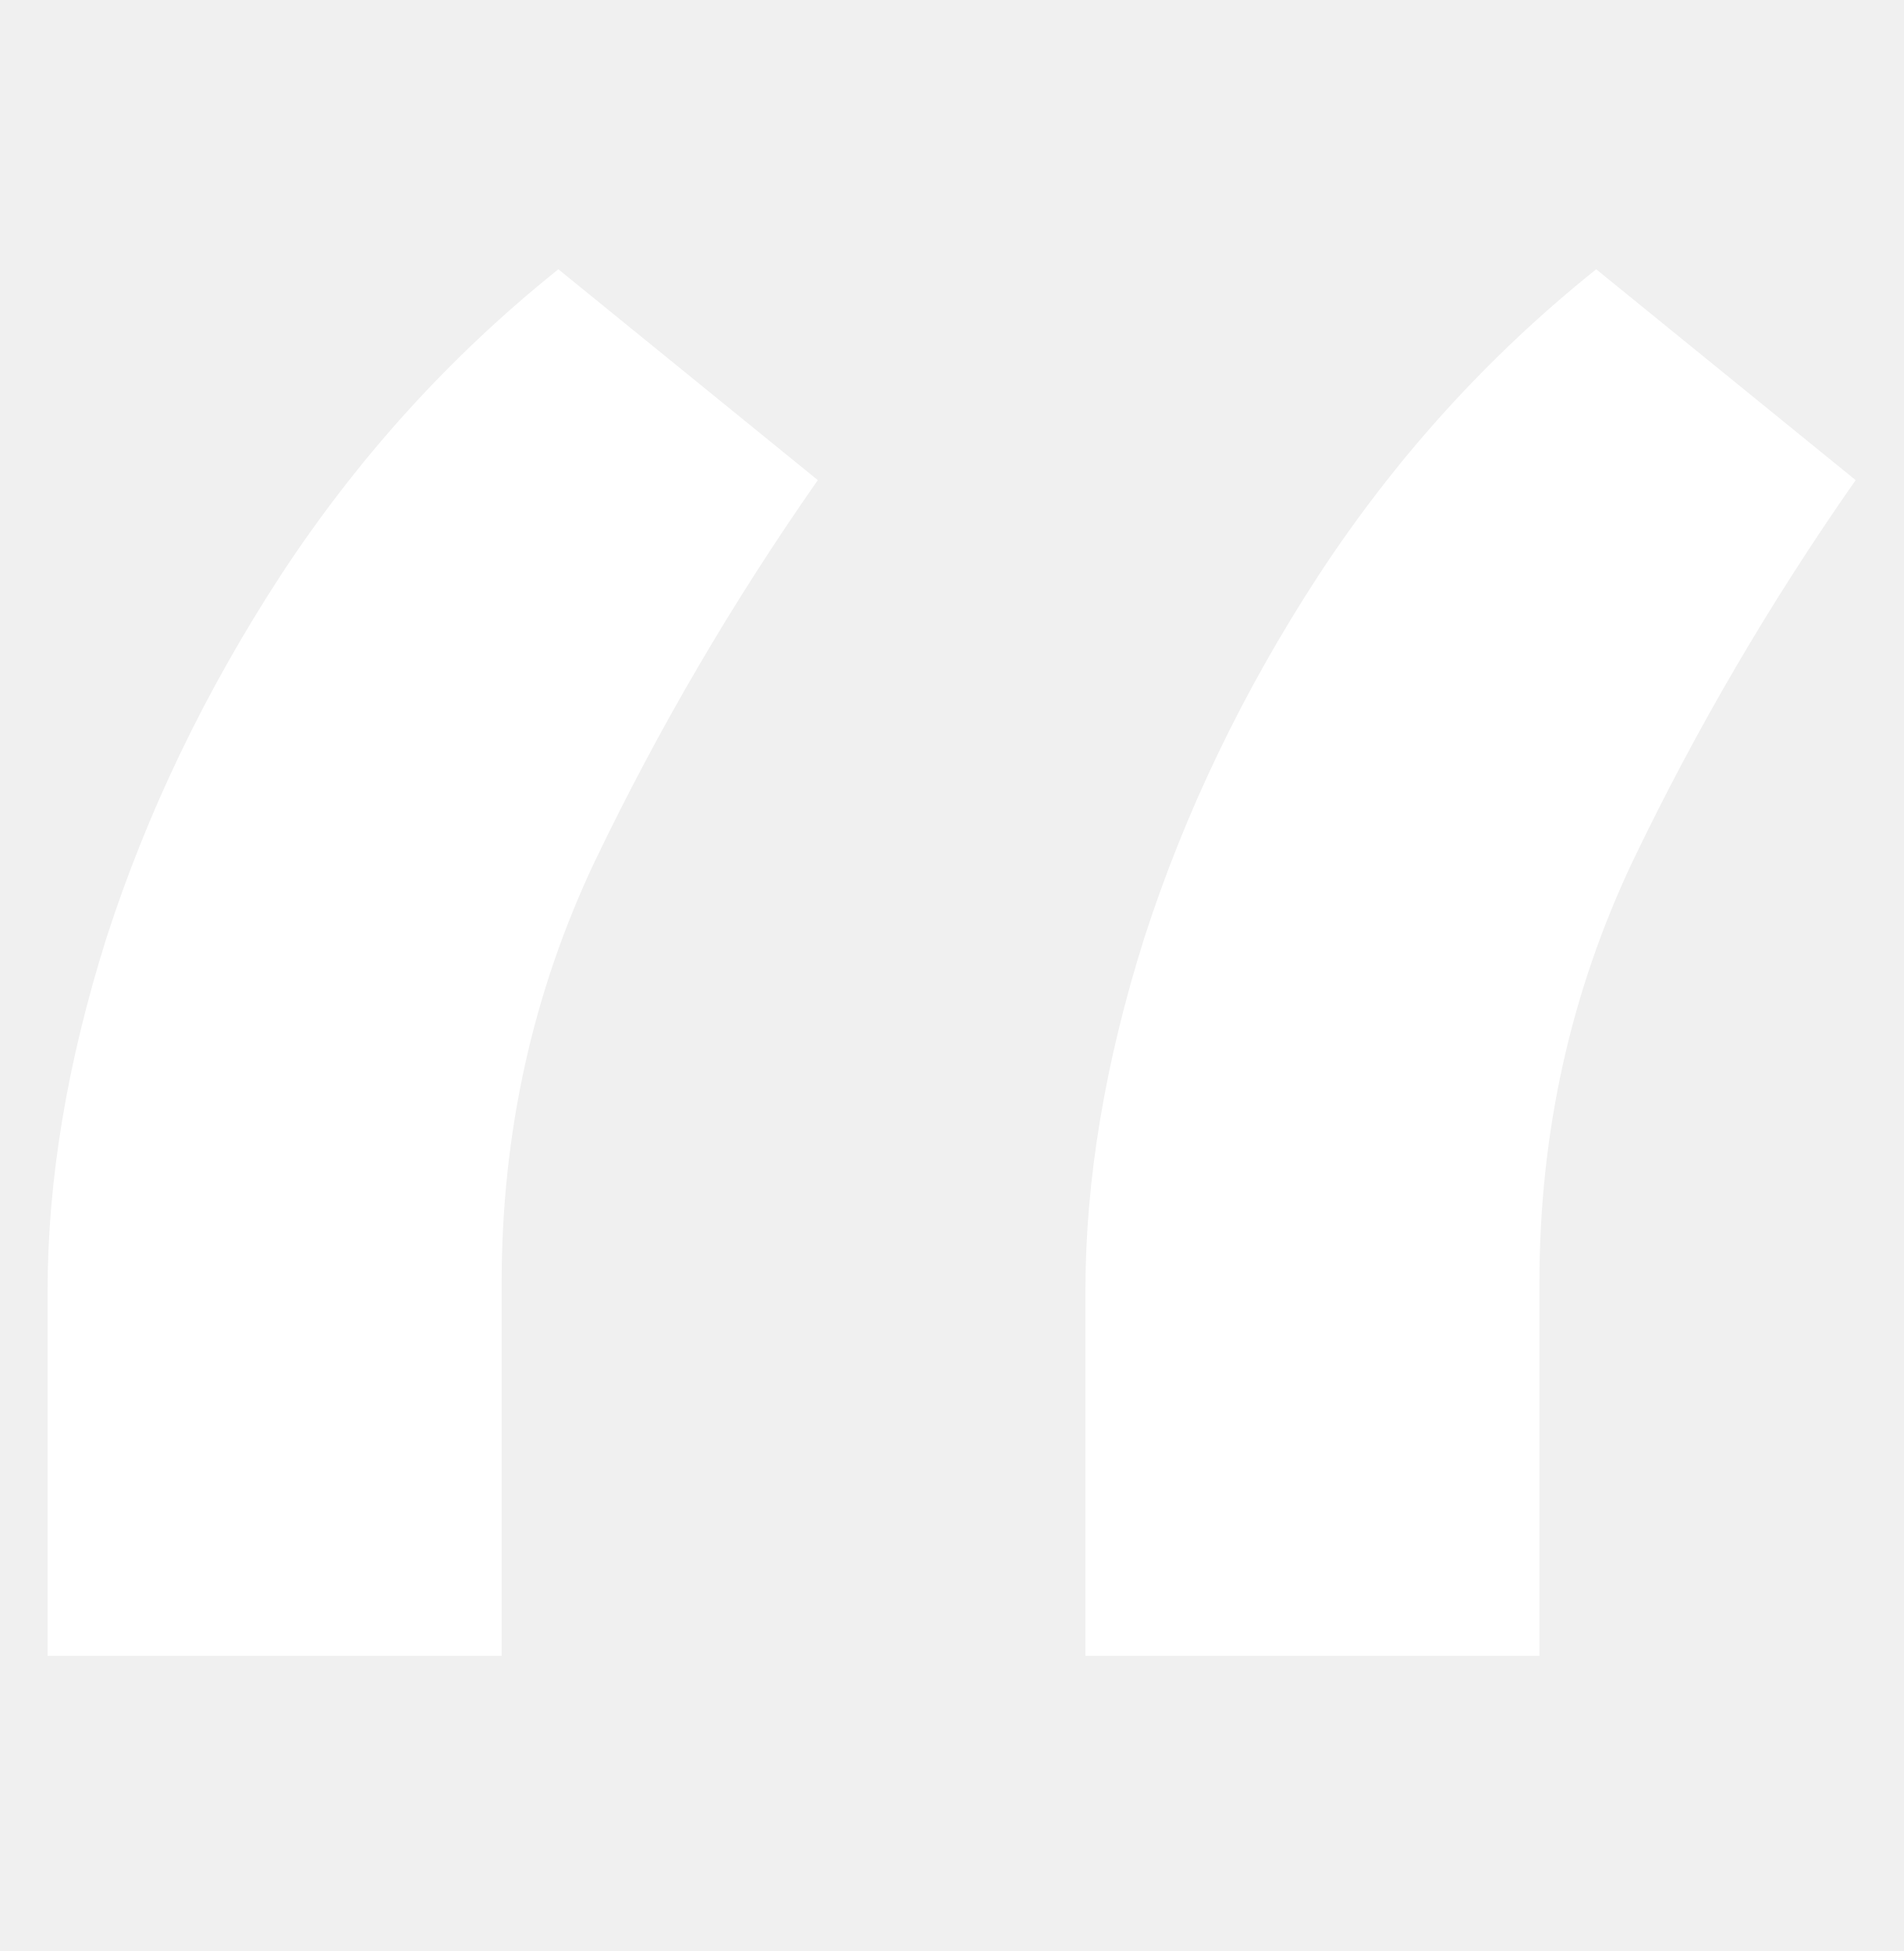
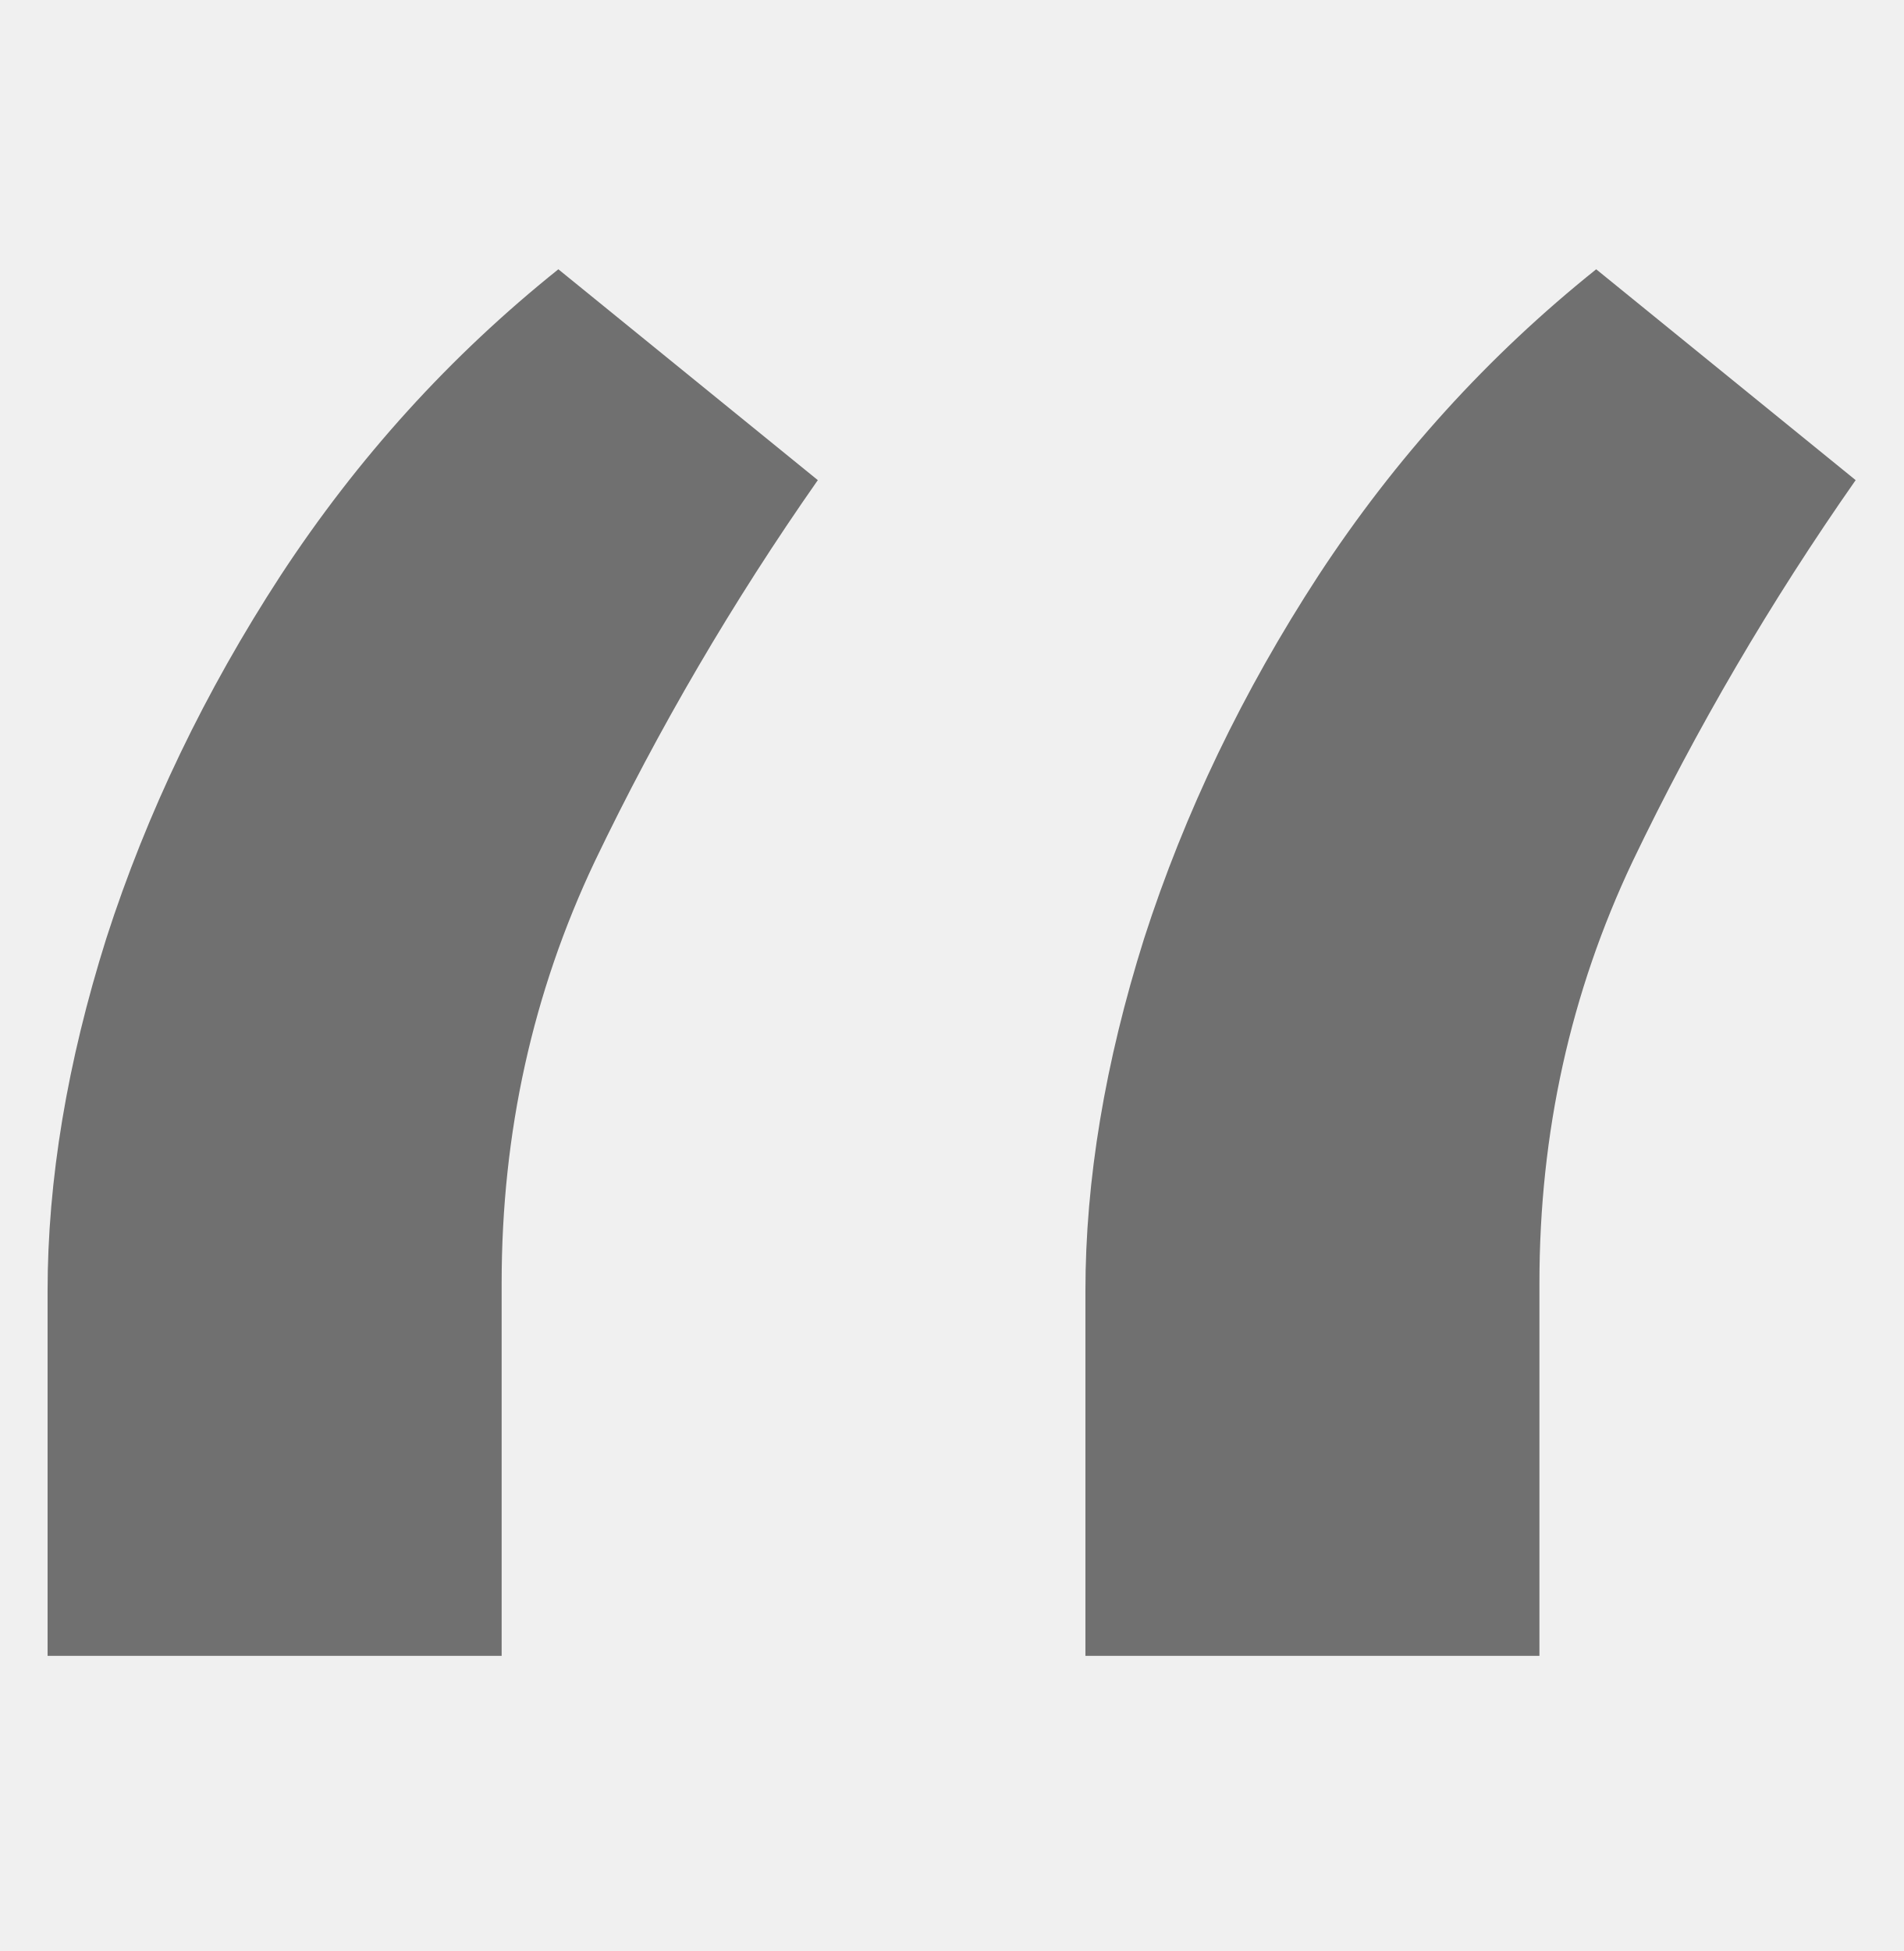
<svg xmlns="http://www.w3.org/2000/svg" width="40" height="41" viewBox="0 0 40 41" fill="none">
-   <path d="M1 34.798V27.13C1 24.801 1.412 22.33 2.235 19.718C3.087 17.076 4.309 14.534 5.899 12.092C7.518 9.621 9.463 7.477 11.735 5.659L17.188 10.09C15.399 12.646 13.837 15.315 12.502 18.099C11.196 20.854 10.543 23.807 10.543 26.96V34.798H1ZM22.812 34.798V27.13C22.812 24.801 23.224 22.33 24.047 19.718C24.899 17.076 26.12 14.534 27.711 12.092C29.33 9.621 31.275 7.477 33.547 5.659L39 10.09C37.211 12.646 35.649 15.315 34.314 18.099C33.008 20.854 32.354 23.807 32.354 26.96V34.798H22.812Z" fill="white" />
+   <path d="M1 34.798V27.13C1 24.801 1.412 22.33 2.235 19.718C3.087 17.076 4.309 14.534 5.899 12.092C7.518 9.621 9.463 7.477 11.735 5.659L17.188 10.09C15.399 12.646 13.837 15.315 12.502 18.099C11.196 20.854 10.543 23.807 10.543 26.96V34.798H1ZM22.812 34.798V27.13C22.812 24.801 23.224 22.33 24.047 19.718C24.899 17.076 26.12 14.534 27.711 12.092C29.33 9.621 31.275 7.477 33.547 5.659L39 10.09C37.211 12.646 35.649 15.315 34.314 18.099C33.008 20.854 32.354 23.807 32.354 26.96V34.798H22.812Z" fill="#707070" />
</svg>
